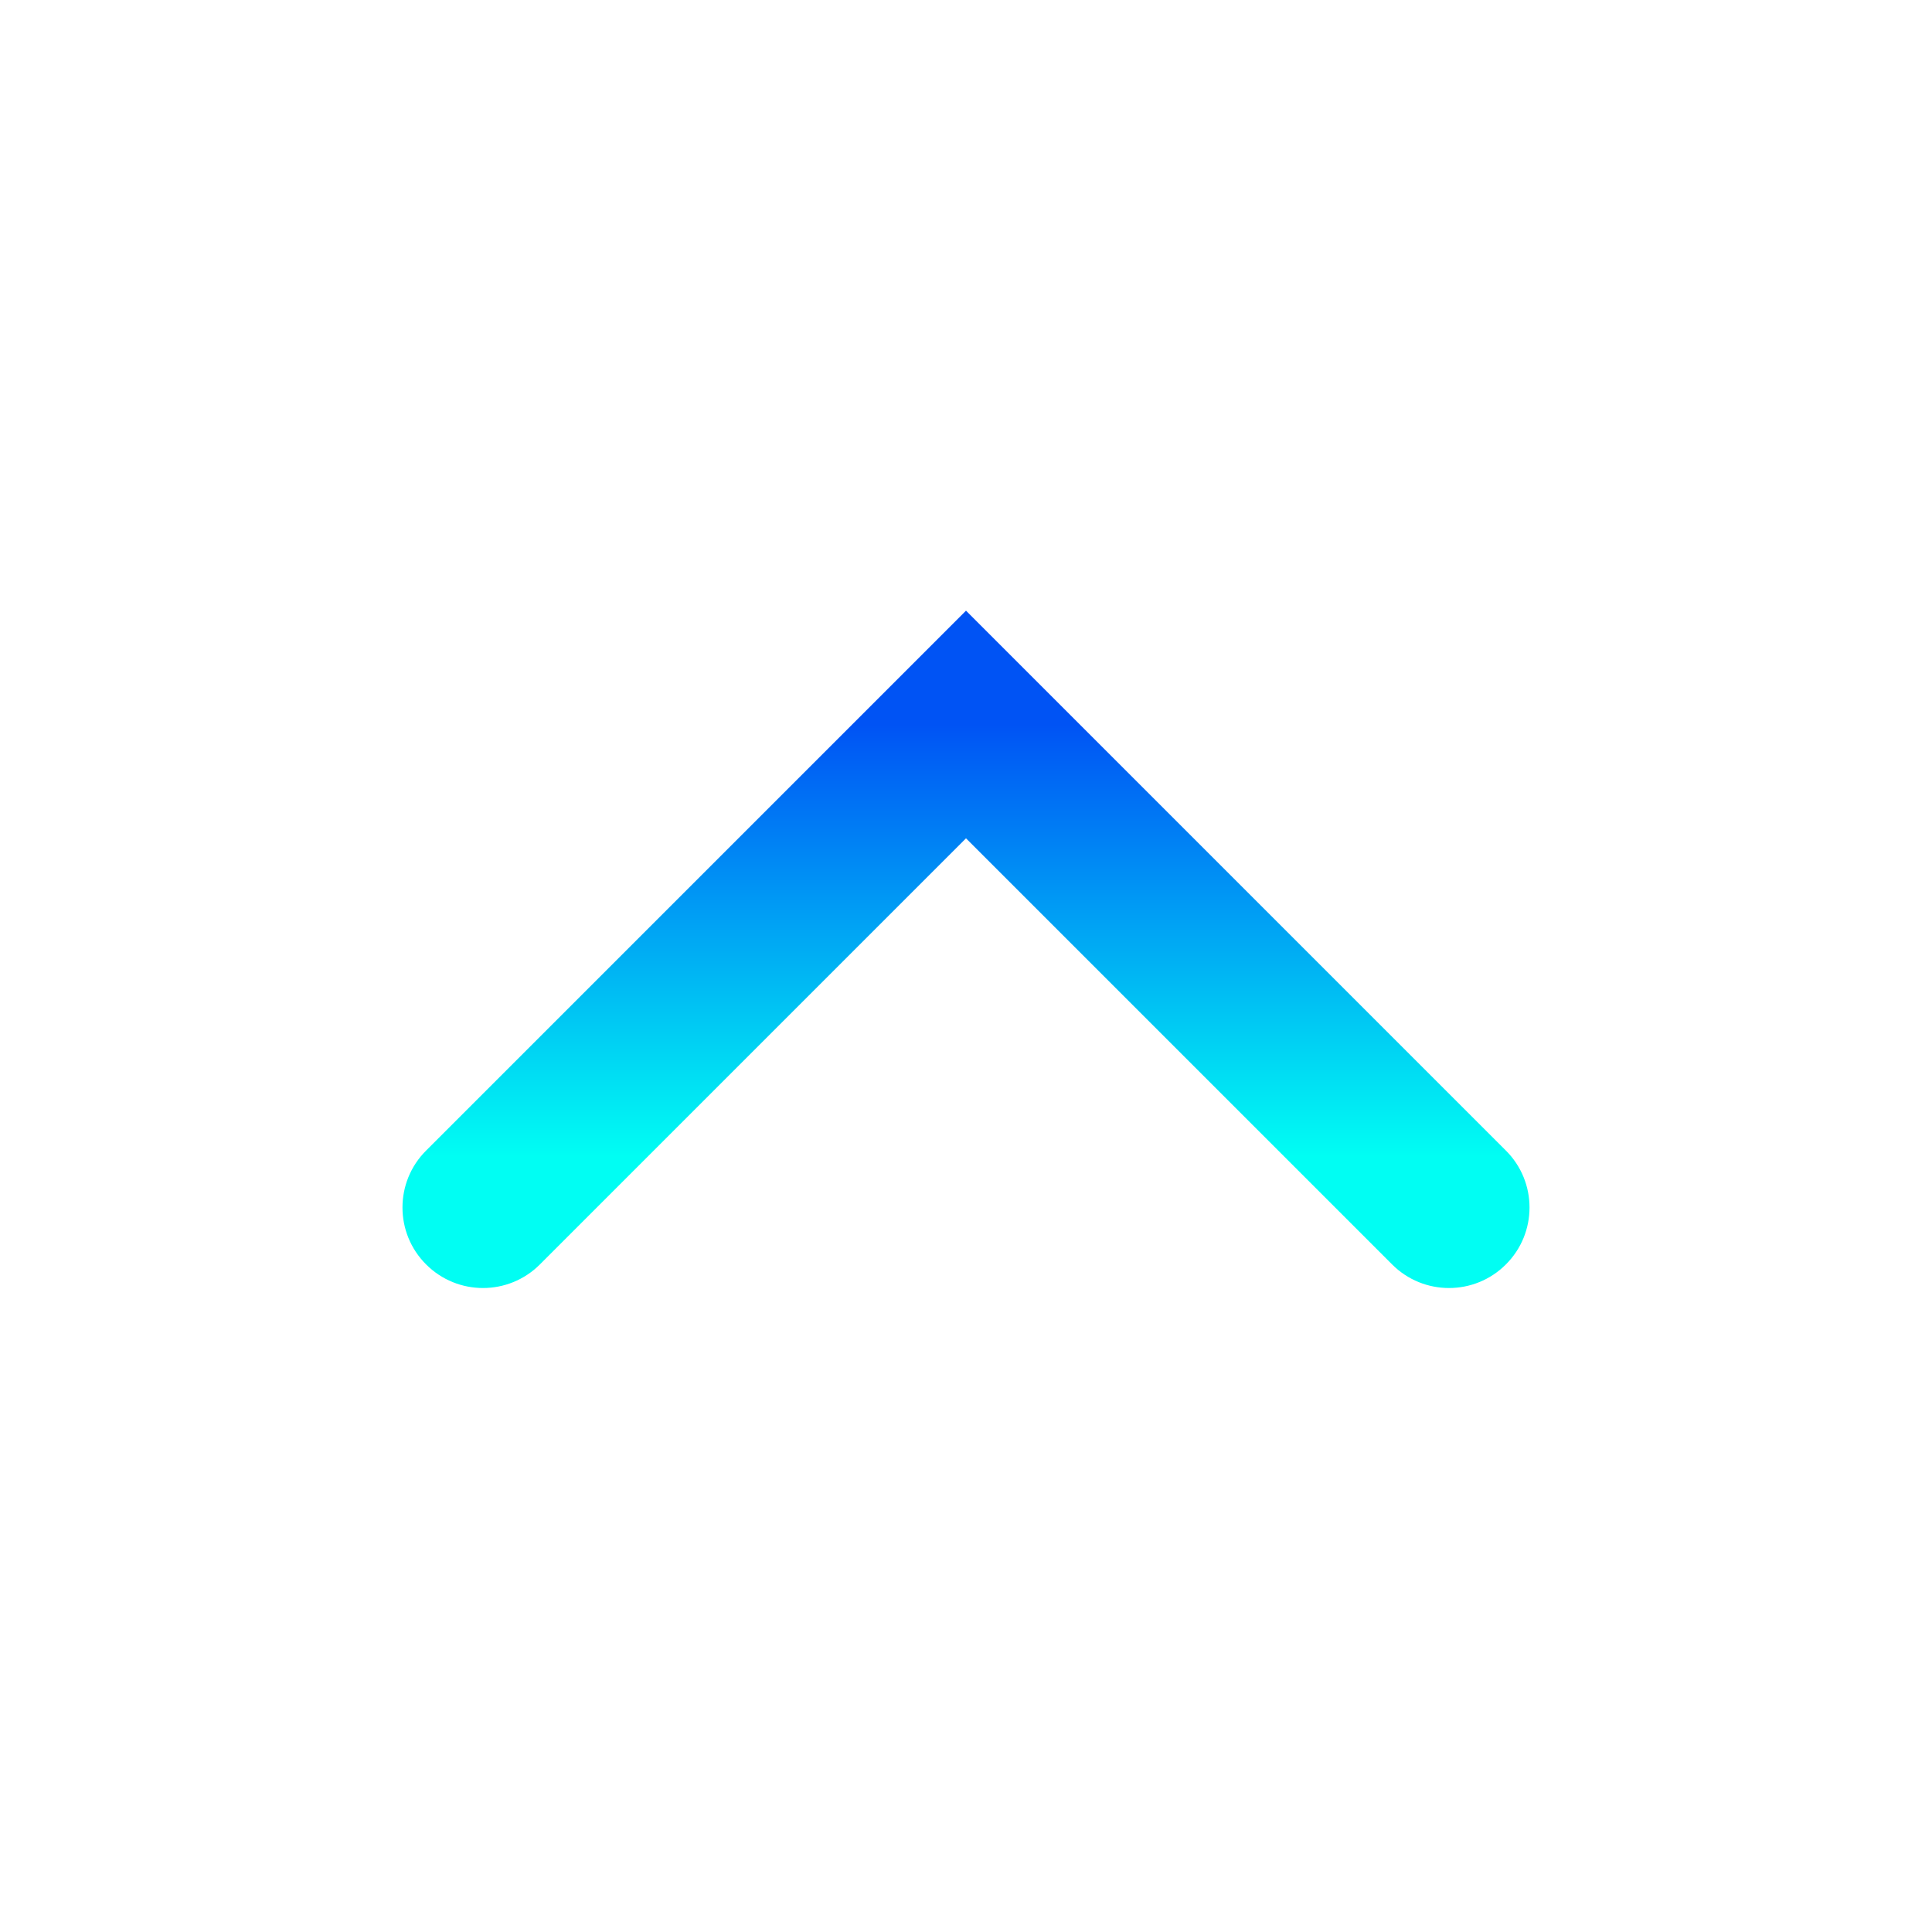
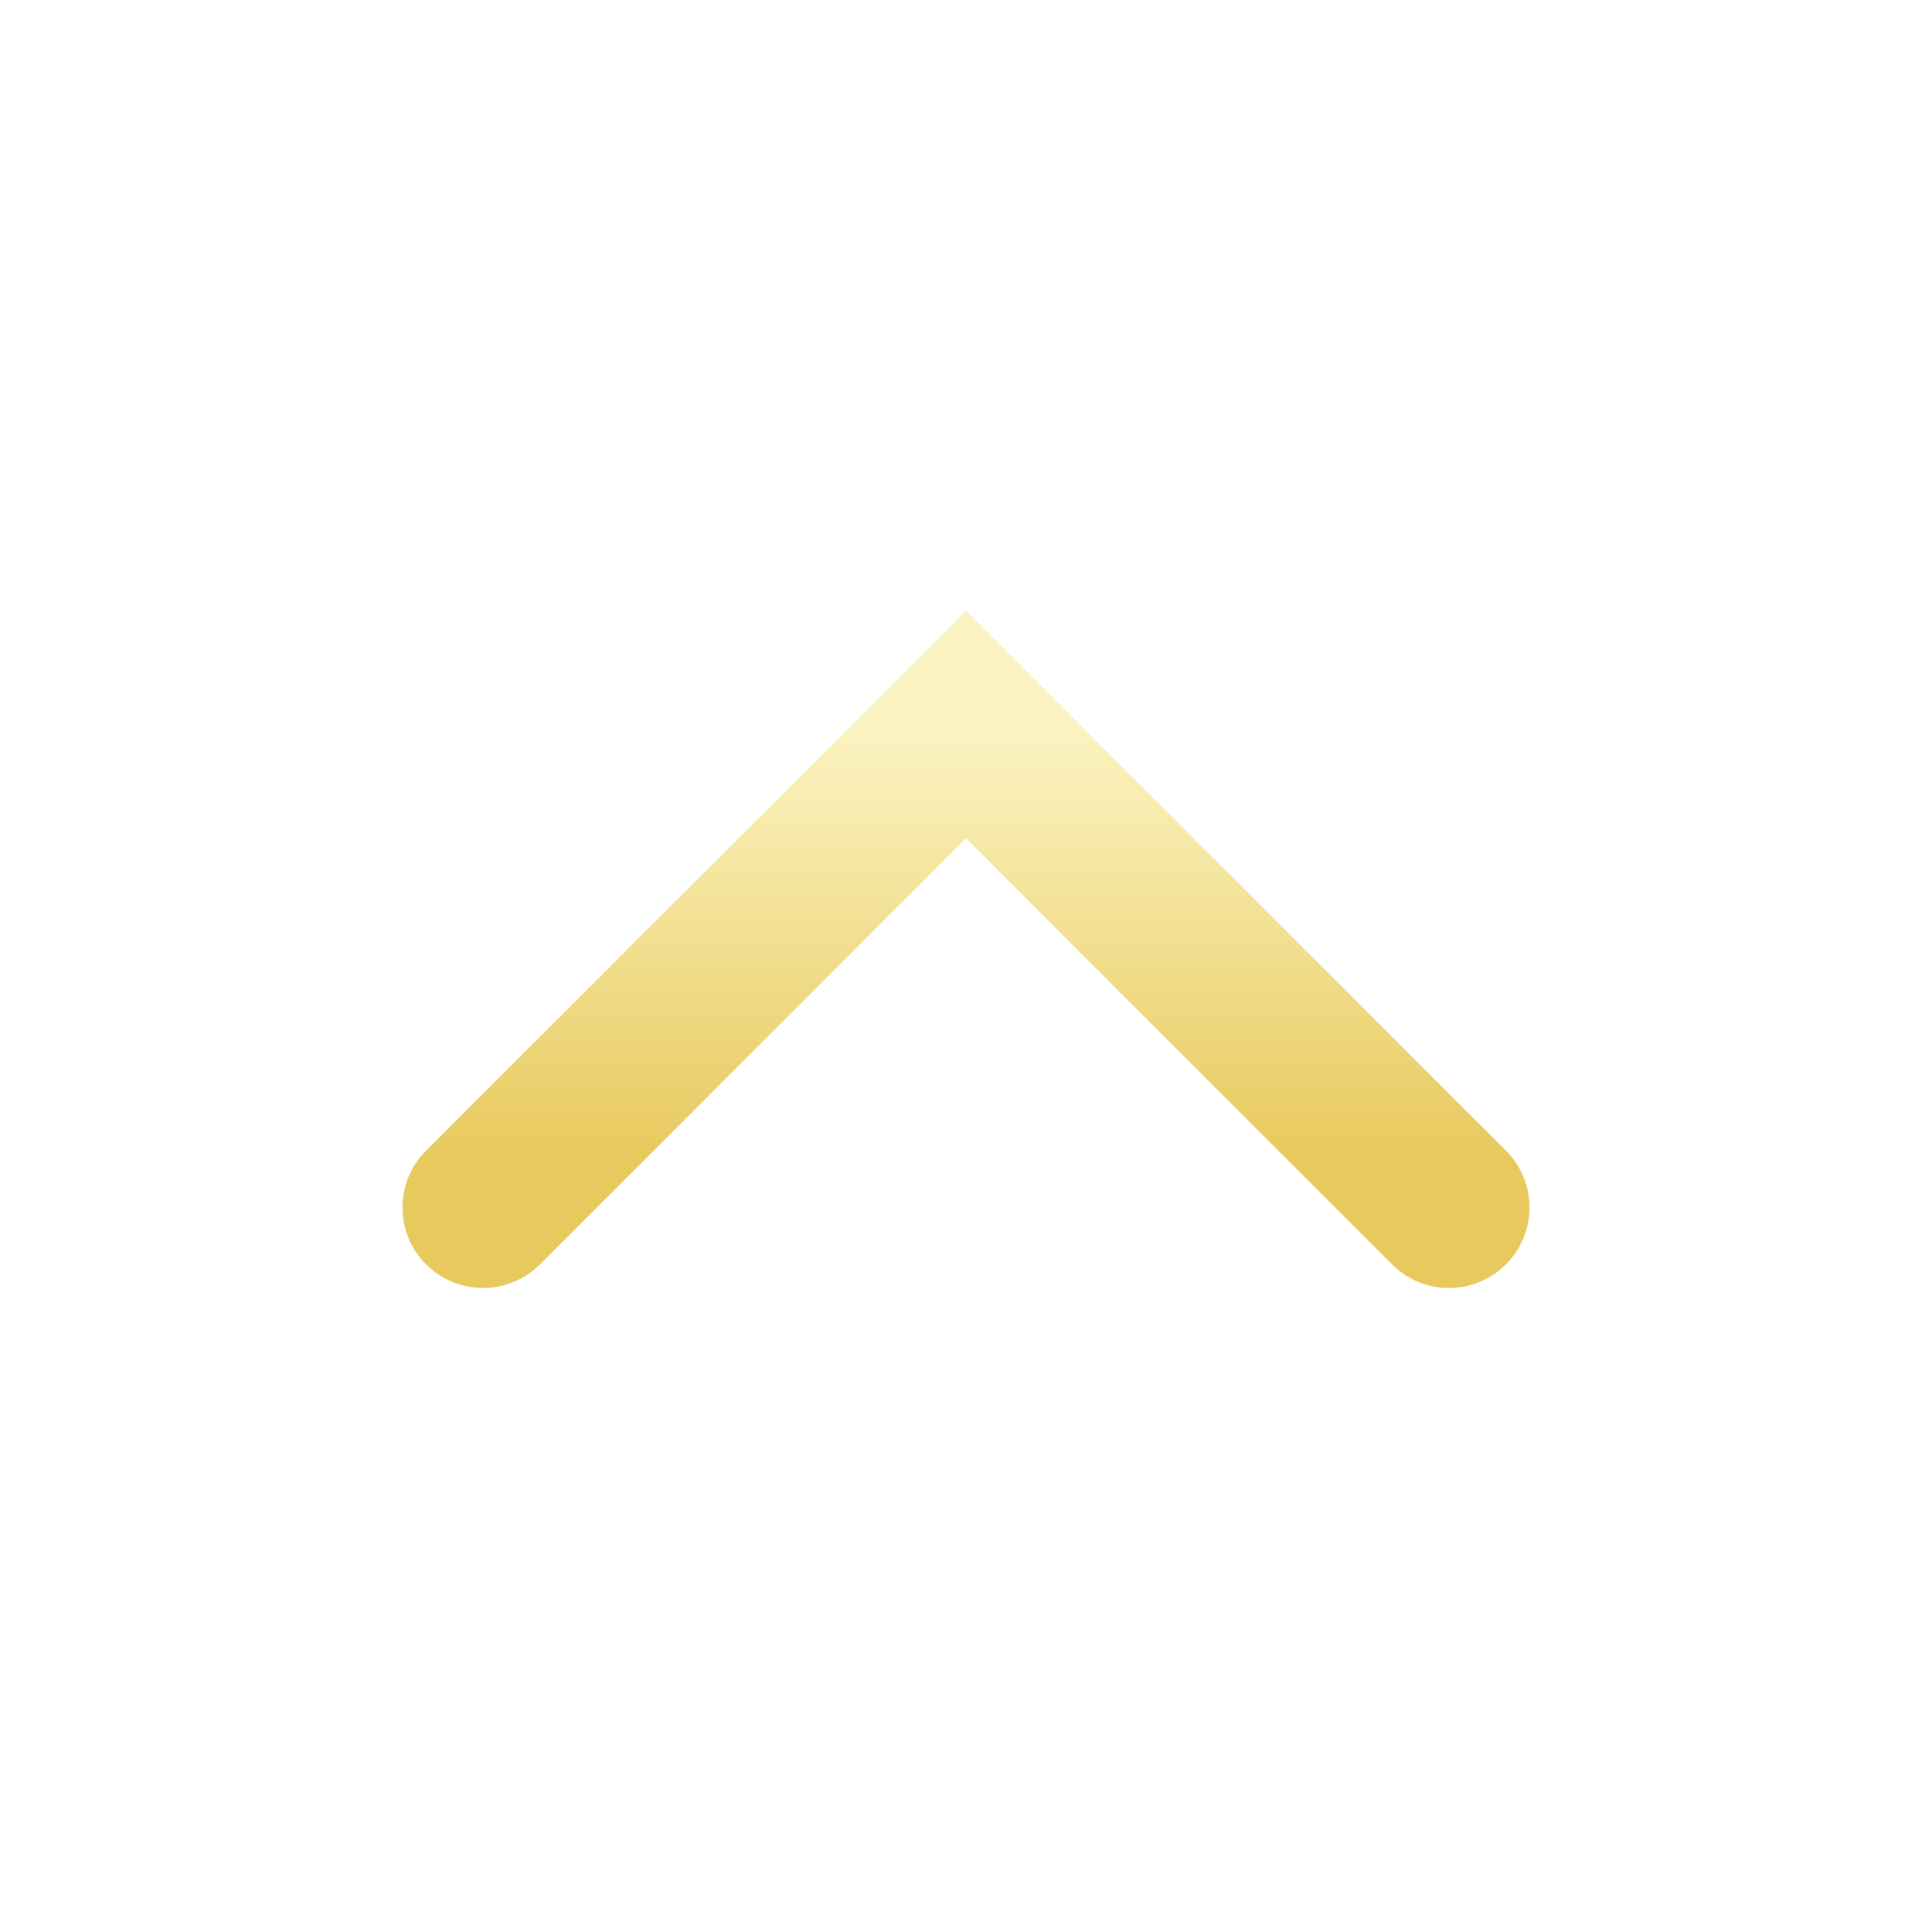
<svg xmlns="http://www.w3.org/2000/svg" width="24" height="24" viewBox="0 0 24 24" fill="none">
  <path d="M17.293 15.707C17.683 16.098 18.317 16.098 18.707 15.707C19.098 15.317 19.098 14.683 18.707 14.293L17.293 15.707ZM12 9L12.707 8.293L12 7.586L11.293 8.293L12 9ZM5.293 14.293C4.902 14.683 4.902 15.317 5.293 15.707C5.683 16.098 6.317 16.098 6.707 15.707L5.293 14.293ZM18.707 14.293L12.707 8.293L11.293 9.707L17.293 15.707L18.707 14.293ZM11.293 8.293L5.293 14.293L6.707 15.707L12.707 9.707L11.293 8.293Z" fill="url(#paint0_linear)" />
  <defs>
    <linearGradient id="paint0_linear" x1="6" y1="14.368" x2="6" y2="9" gradientUnits="userSpaceOnUse">
-       <stop stop-color="#00fef3" />
-       <stop offset="1" stop-color="#0053f4" />
+       <stop stop-color="#E8C95E" />
+       <stop offset="1" stop-color="#FBF4C2" />
    </linearGradient>
  </defs>
</svg>
